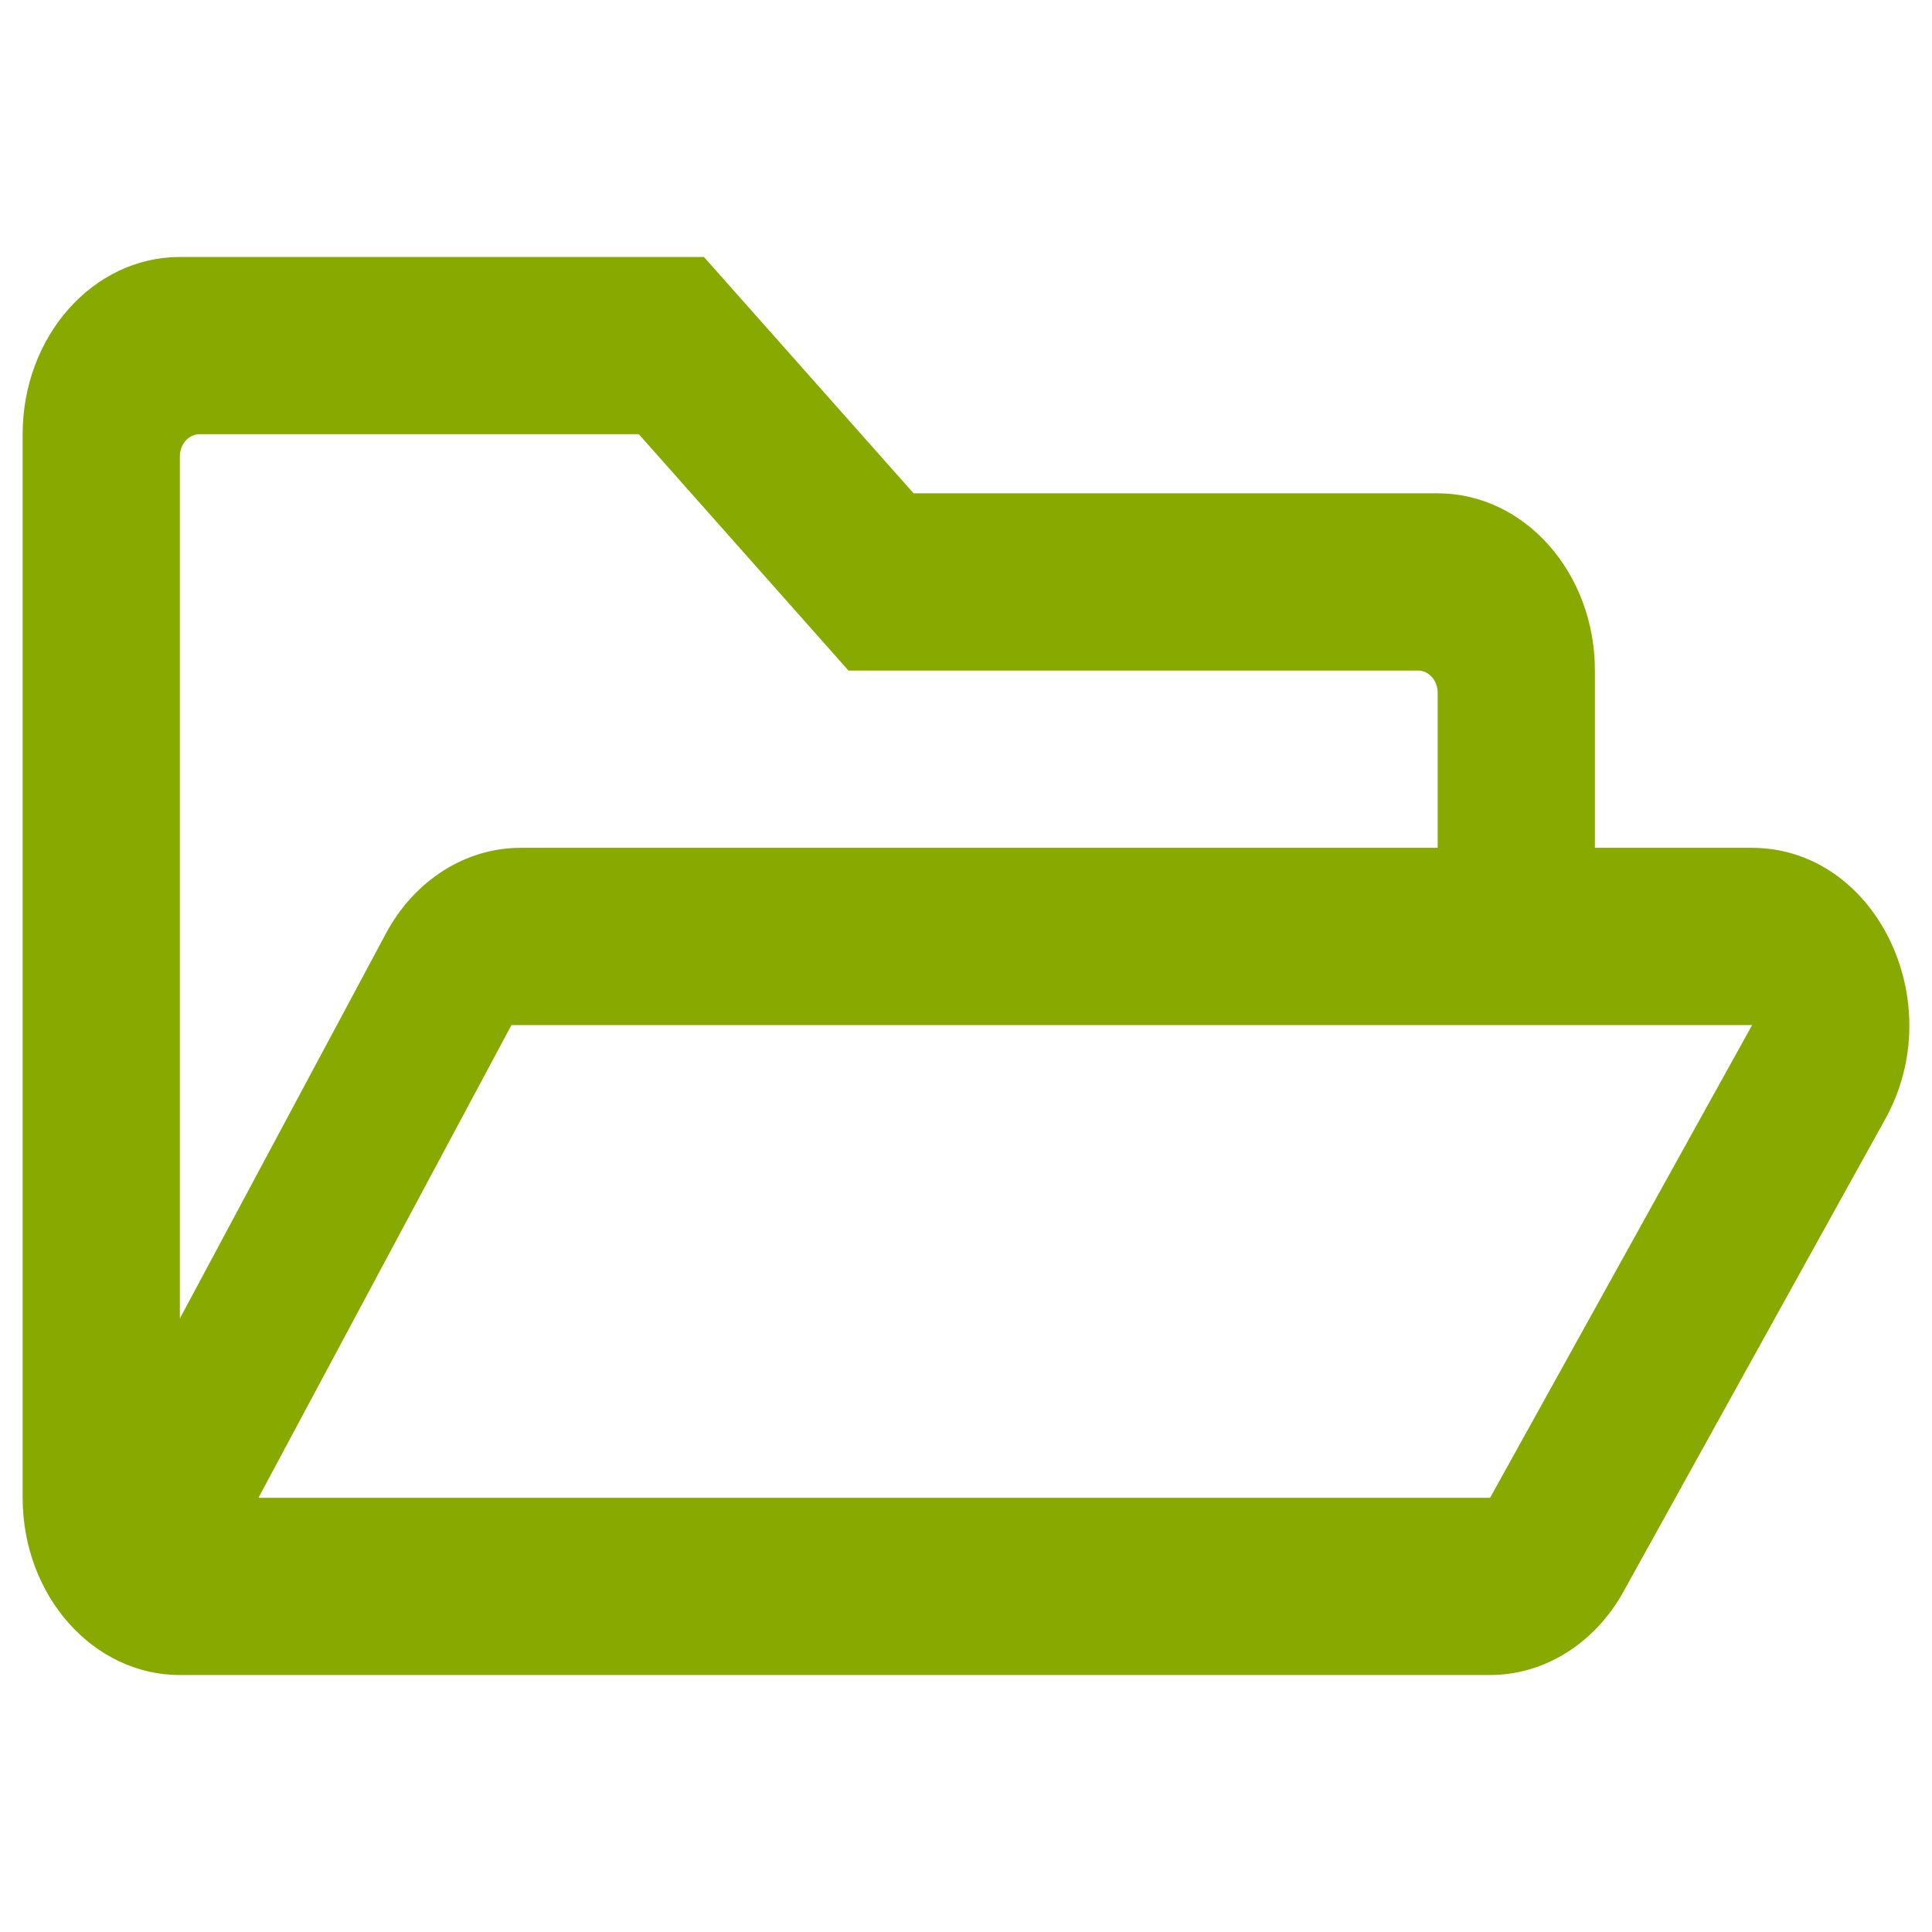
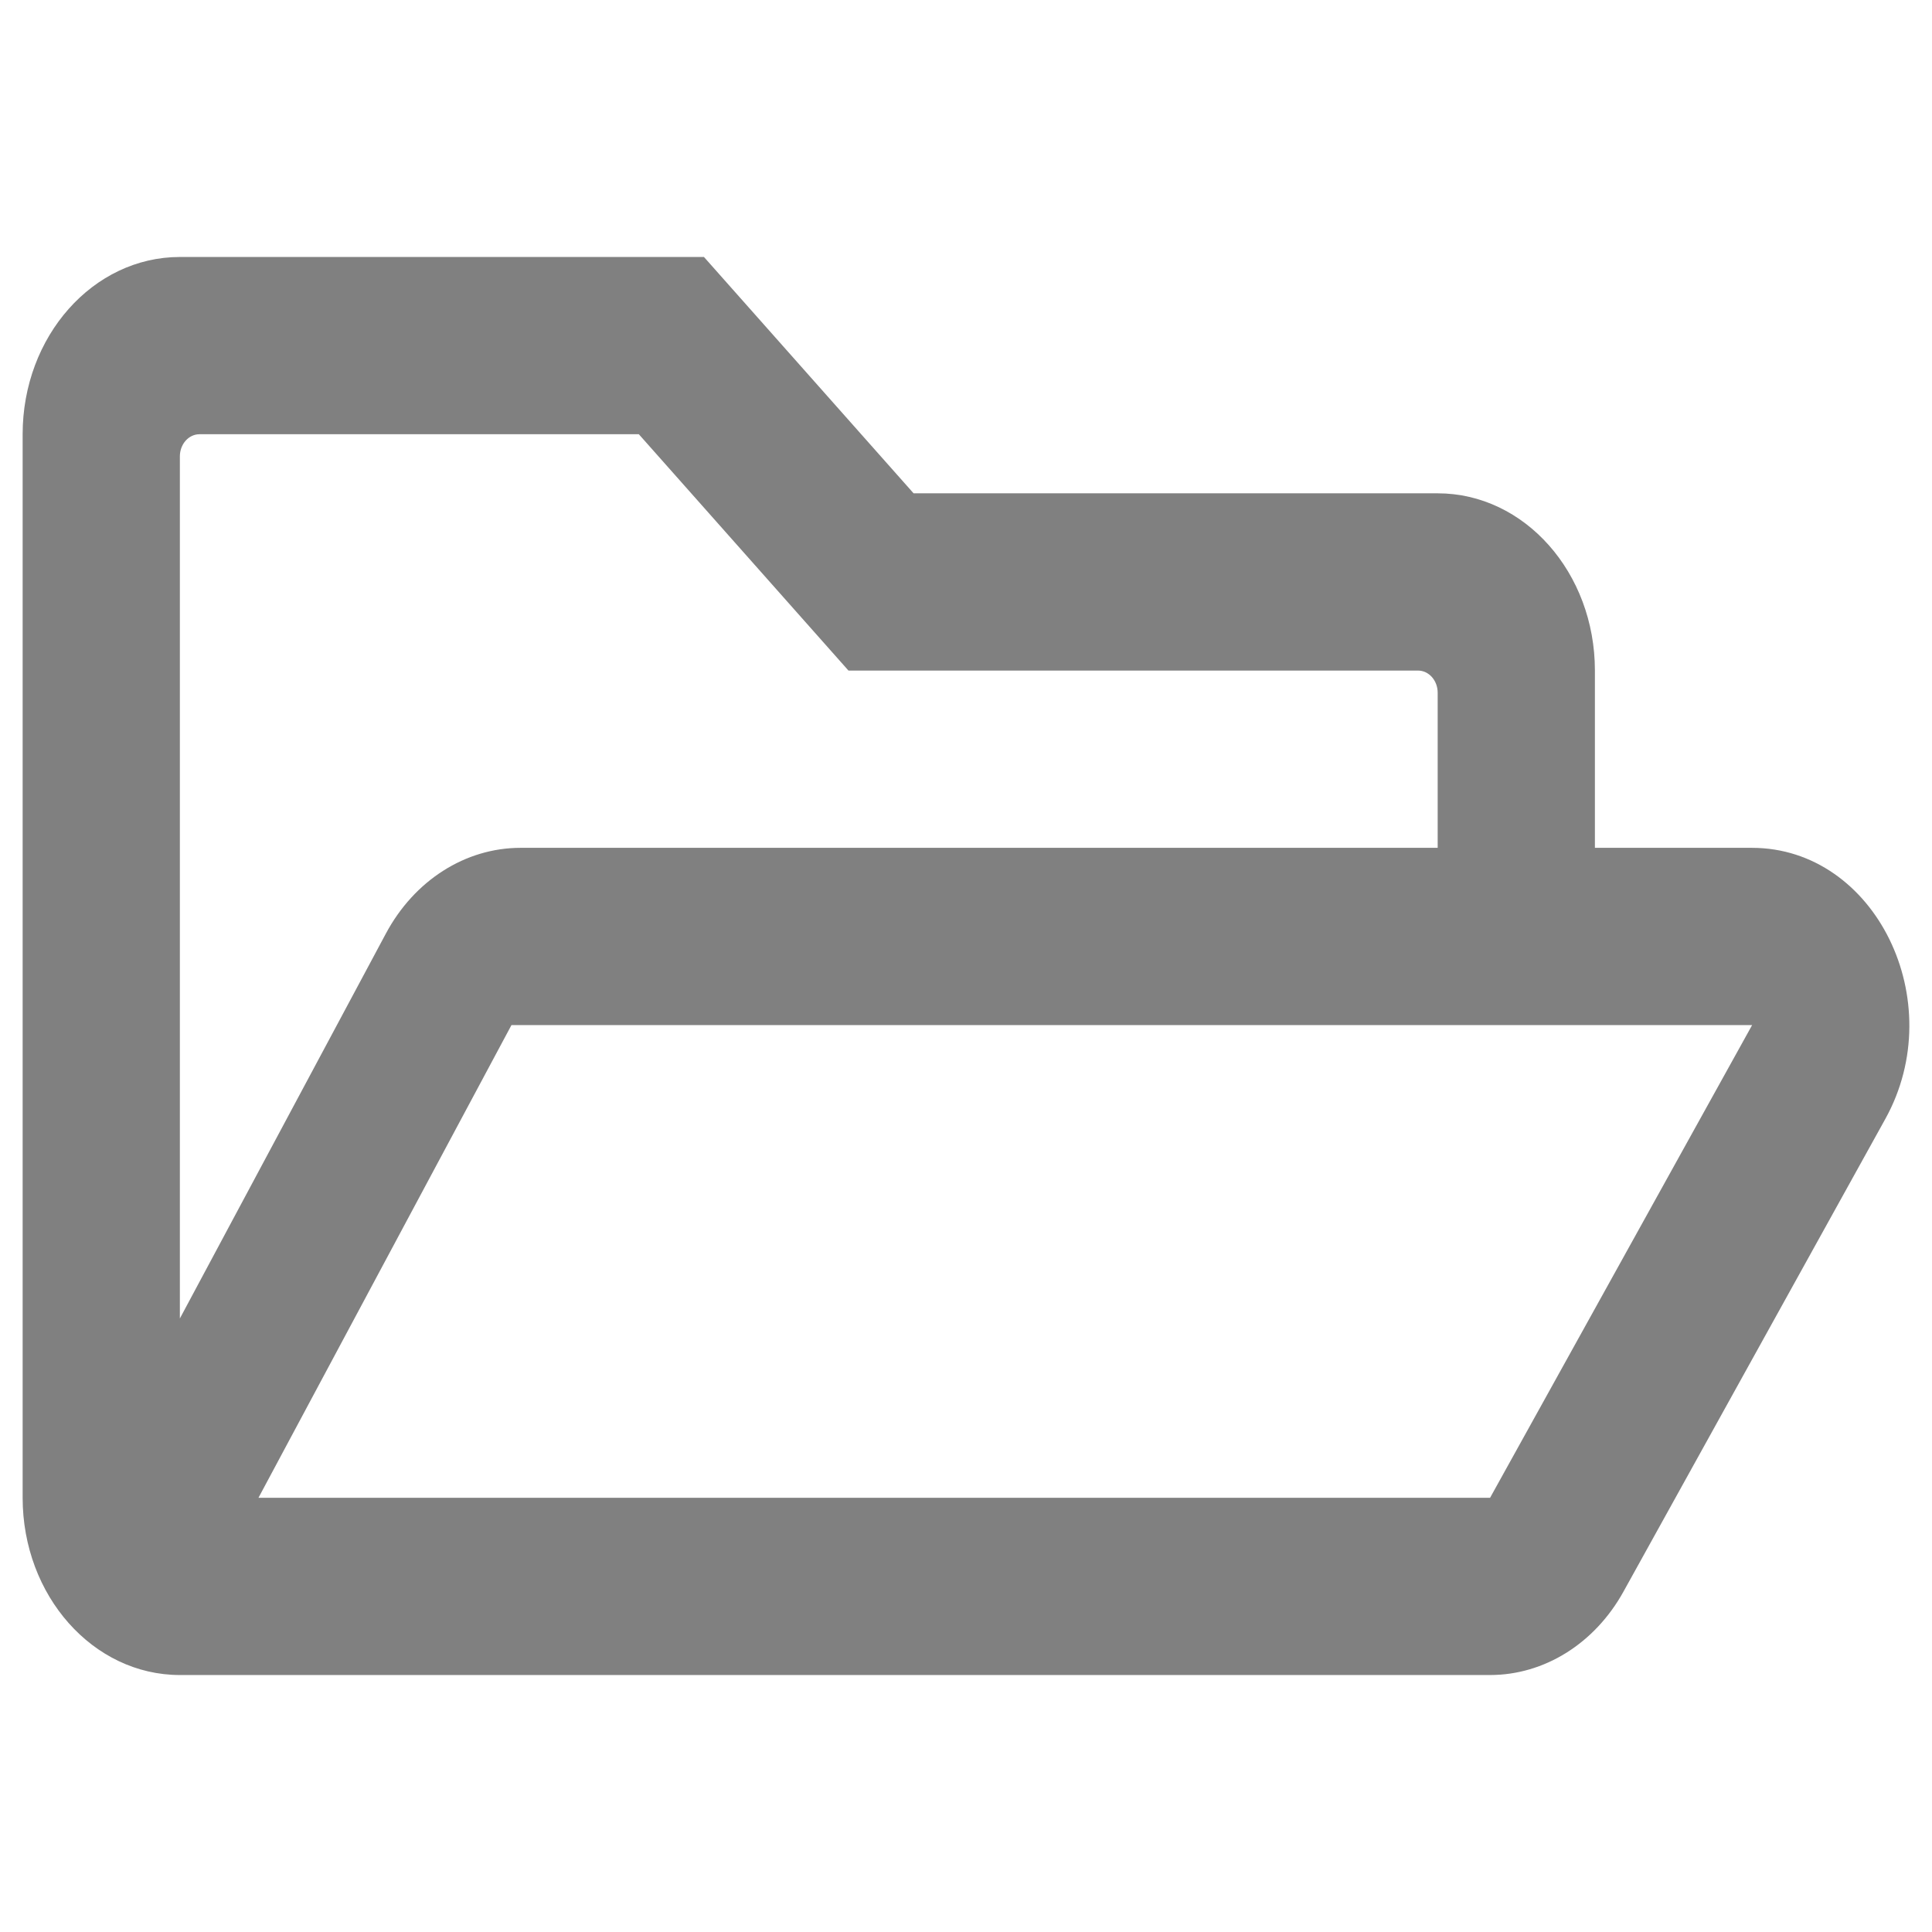
<svg xmlns="http://www.w3.org/2000/svg" aria-hidden="true" data-prefix="far" data-icon="folder-open" class="svg-inline--fa fa-folder-open fa-w-18" role="img" viewBox="0 0 512 512" version="1.1" id="svg4" width="512" height="512">
  <defs id="defs8" />
-   <path d="m 464.284,224.684 h -41.617 v -46.975 c 0,-25.944 -18.655,-46.975 -41.667,-46.975 H 242.111 L 186.556,68.102 H 47.667 c -23.012,0 -41.667,21.031 -41.667,46.975 v 281.847 c 0,25.944 18.655,46.975 41.667,46.975 h 347.222 a 41.668,46.976 0 0 0 35.333,-22.078 l 69.394,-125.265 c 17.316,-31.235 -2.637,-71.871 -35.332,-71.871 z M 52.875,115.076 H 169.297 l 55.556,62.633 h 150.939 a 5.208,5.872 0 0 1 5.208,5.872 v 41.103 H 137.945 a 41.667,46.975 0 0 0 -35.675,22.706 L 47.667,349.41 V 120.941 a 5.202,5.865 0 0 1 5.208,-5.865 z M 394.889,396.924 H 68.5 L 135.543,271.658 h 328.79 z" id="path2" style="fill:#88aa00;fill-opacity:1;stroke-width:0.922" />
+   <path d="m 464.284,224.684 h -41.617 v -46.975 c 0,-25.944 -18.655,-46.975 -41.667,-46.975 H 242.111 L 186.556,68.102 H 47.667 c -23.012,0 -41.667,21.031 -41.667,46.975 v 281.847 c 0,25.944 18.655,46.975 41.667,46.975 h 347.222 a 41.668,46.976 0 0 0 35.333,-22.078 l 69.394,-125.265 c 17.316,-31.235 -2.637,-71.871 -35.332,-71.871 z M 52.875,115.076 H 169.297 l 55.556,62.633 h 150.939 a 5.208,5.872 0 0 1 5.208,5.872 v 41.103 H 137.945 a 41.667,46.975 0 0 0 -35.675,22.706 L 47.667,349.41 V 120.941 a 5.202,5.865 0 0 1 5.208,-5.865 z M 394.889,396.924 H 68.5 L 135.543,271.658 h 328.79 z" id="path2" style="fill:#808080;fill-opacity:1;stroke-width:0.922" />
</svg>
